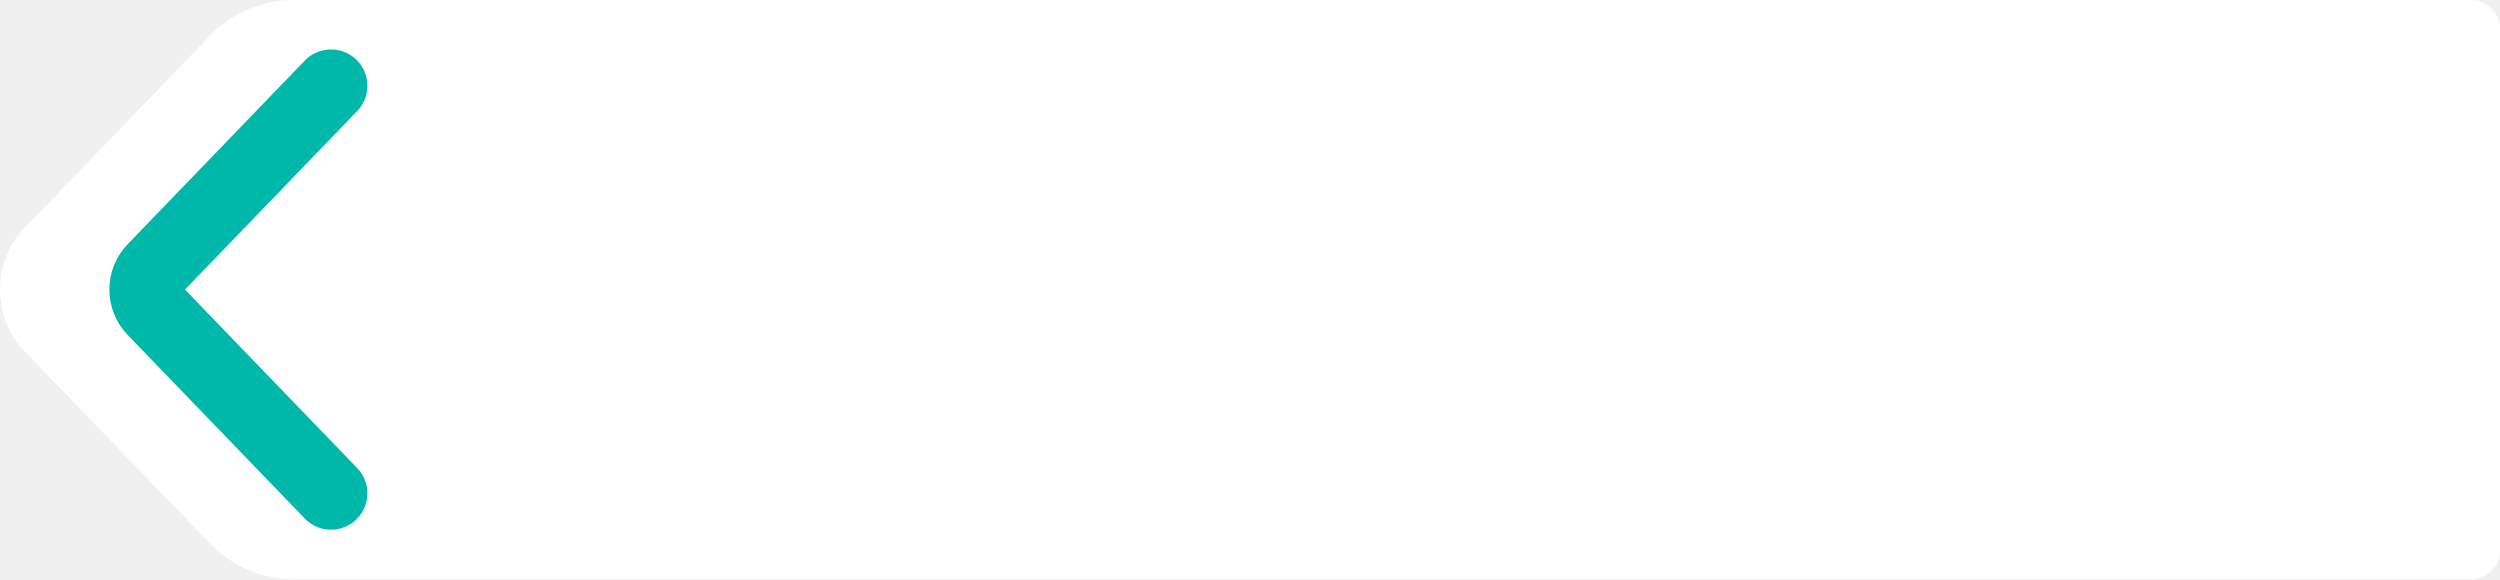
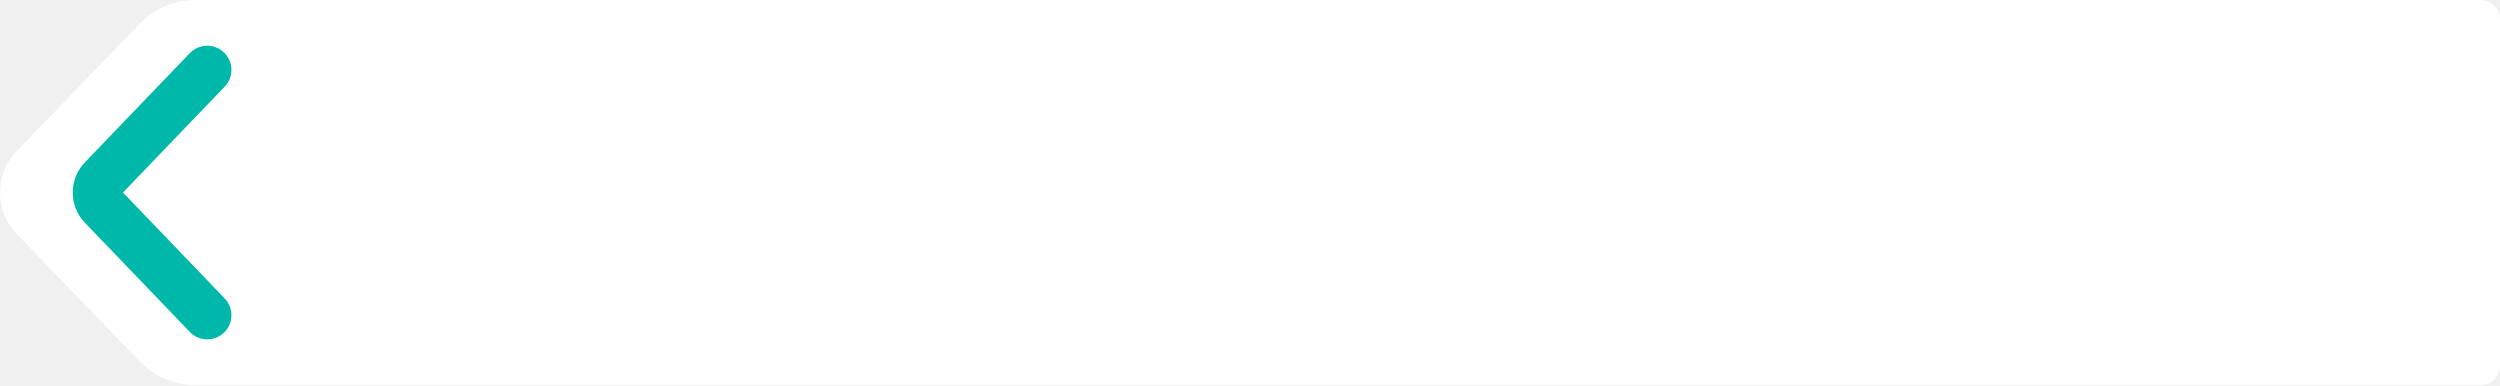
- <svg xmlns="http://www.w3.org/2000/svg" id="Layer_2" viewBox="0 0 858.98 199">
+ <svg xmlns="http://www.w3.org/2000/svg" id="Layer_2" viewBox="0 0 1291.98 199">
  <defs>
    <style>.cls-1{fill:none;stroke:#00b8a9;stroke-linecap:round;stroke-miterlimit:10;stroke-width:25px;}.cls-2{fill:#fff;stroke-width:0px;}</style>
  </defs>
  <g id="Layer_1-2">
-     <path class="cls-2" d="m100.97,0h748.01c5.53,0,10,4.48,10,10v178.99c0,5.53-4.48,10-10,10H100.97c-10.86,0-21.25-4.41-28.79-12.23L8.65,120.93c-11.54-11.96-11.54-30.9,0-42.85L72.18,12.23c7.54-7.81,17.93-12.23,28.79-12.23Z" />
-     <path class="cls-1" d="m113.73,169.5l-60.84-63.06c-3.74-3.87-3.74-10.01,0-13.89l60.84-63.06" />
+     <path class="cls-2" d="m100.97,0h1181.01c5.53,0,10,4.48,10,10v178.99c0,5.53-4.48,10-10,10H100.97c-10.86,0-21.25-4.41-28.79-12.23L8.65,120.93c-11.54-11.96-11.54-30.9,0-42.85L72.18,12.23c7.54-7.81,17.93-12.23,28.79-12.23Z" />
+     <path class="cls-1" d="m107.1,162.88l-54.21-56.43c-3.74-3.87-3.74-10.01,0-13.89l54.21-56.43" />
  </g>
</svg>
